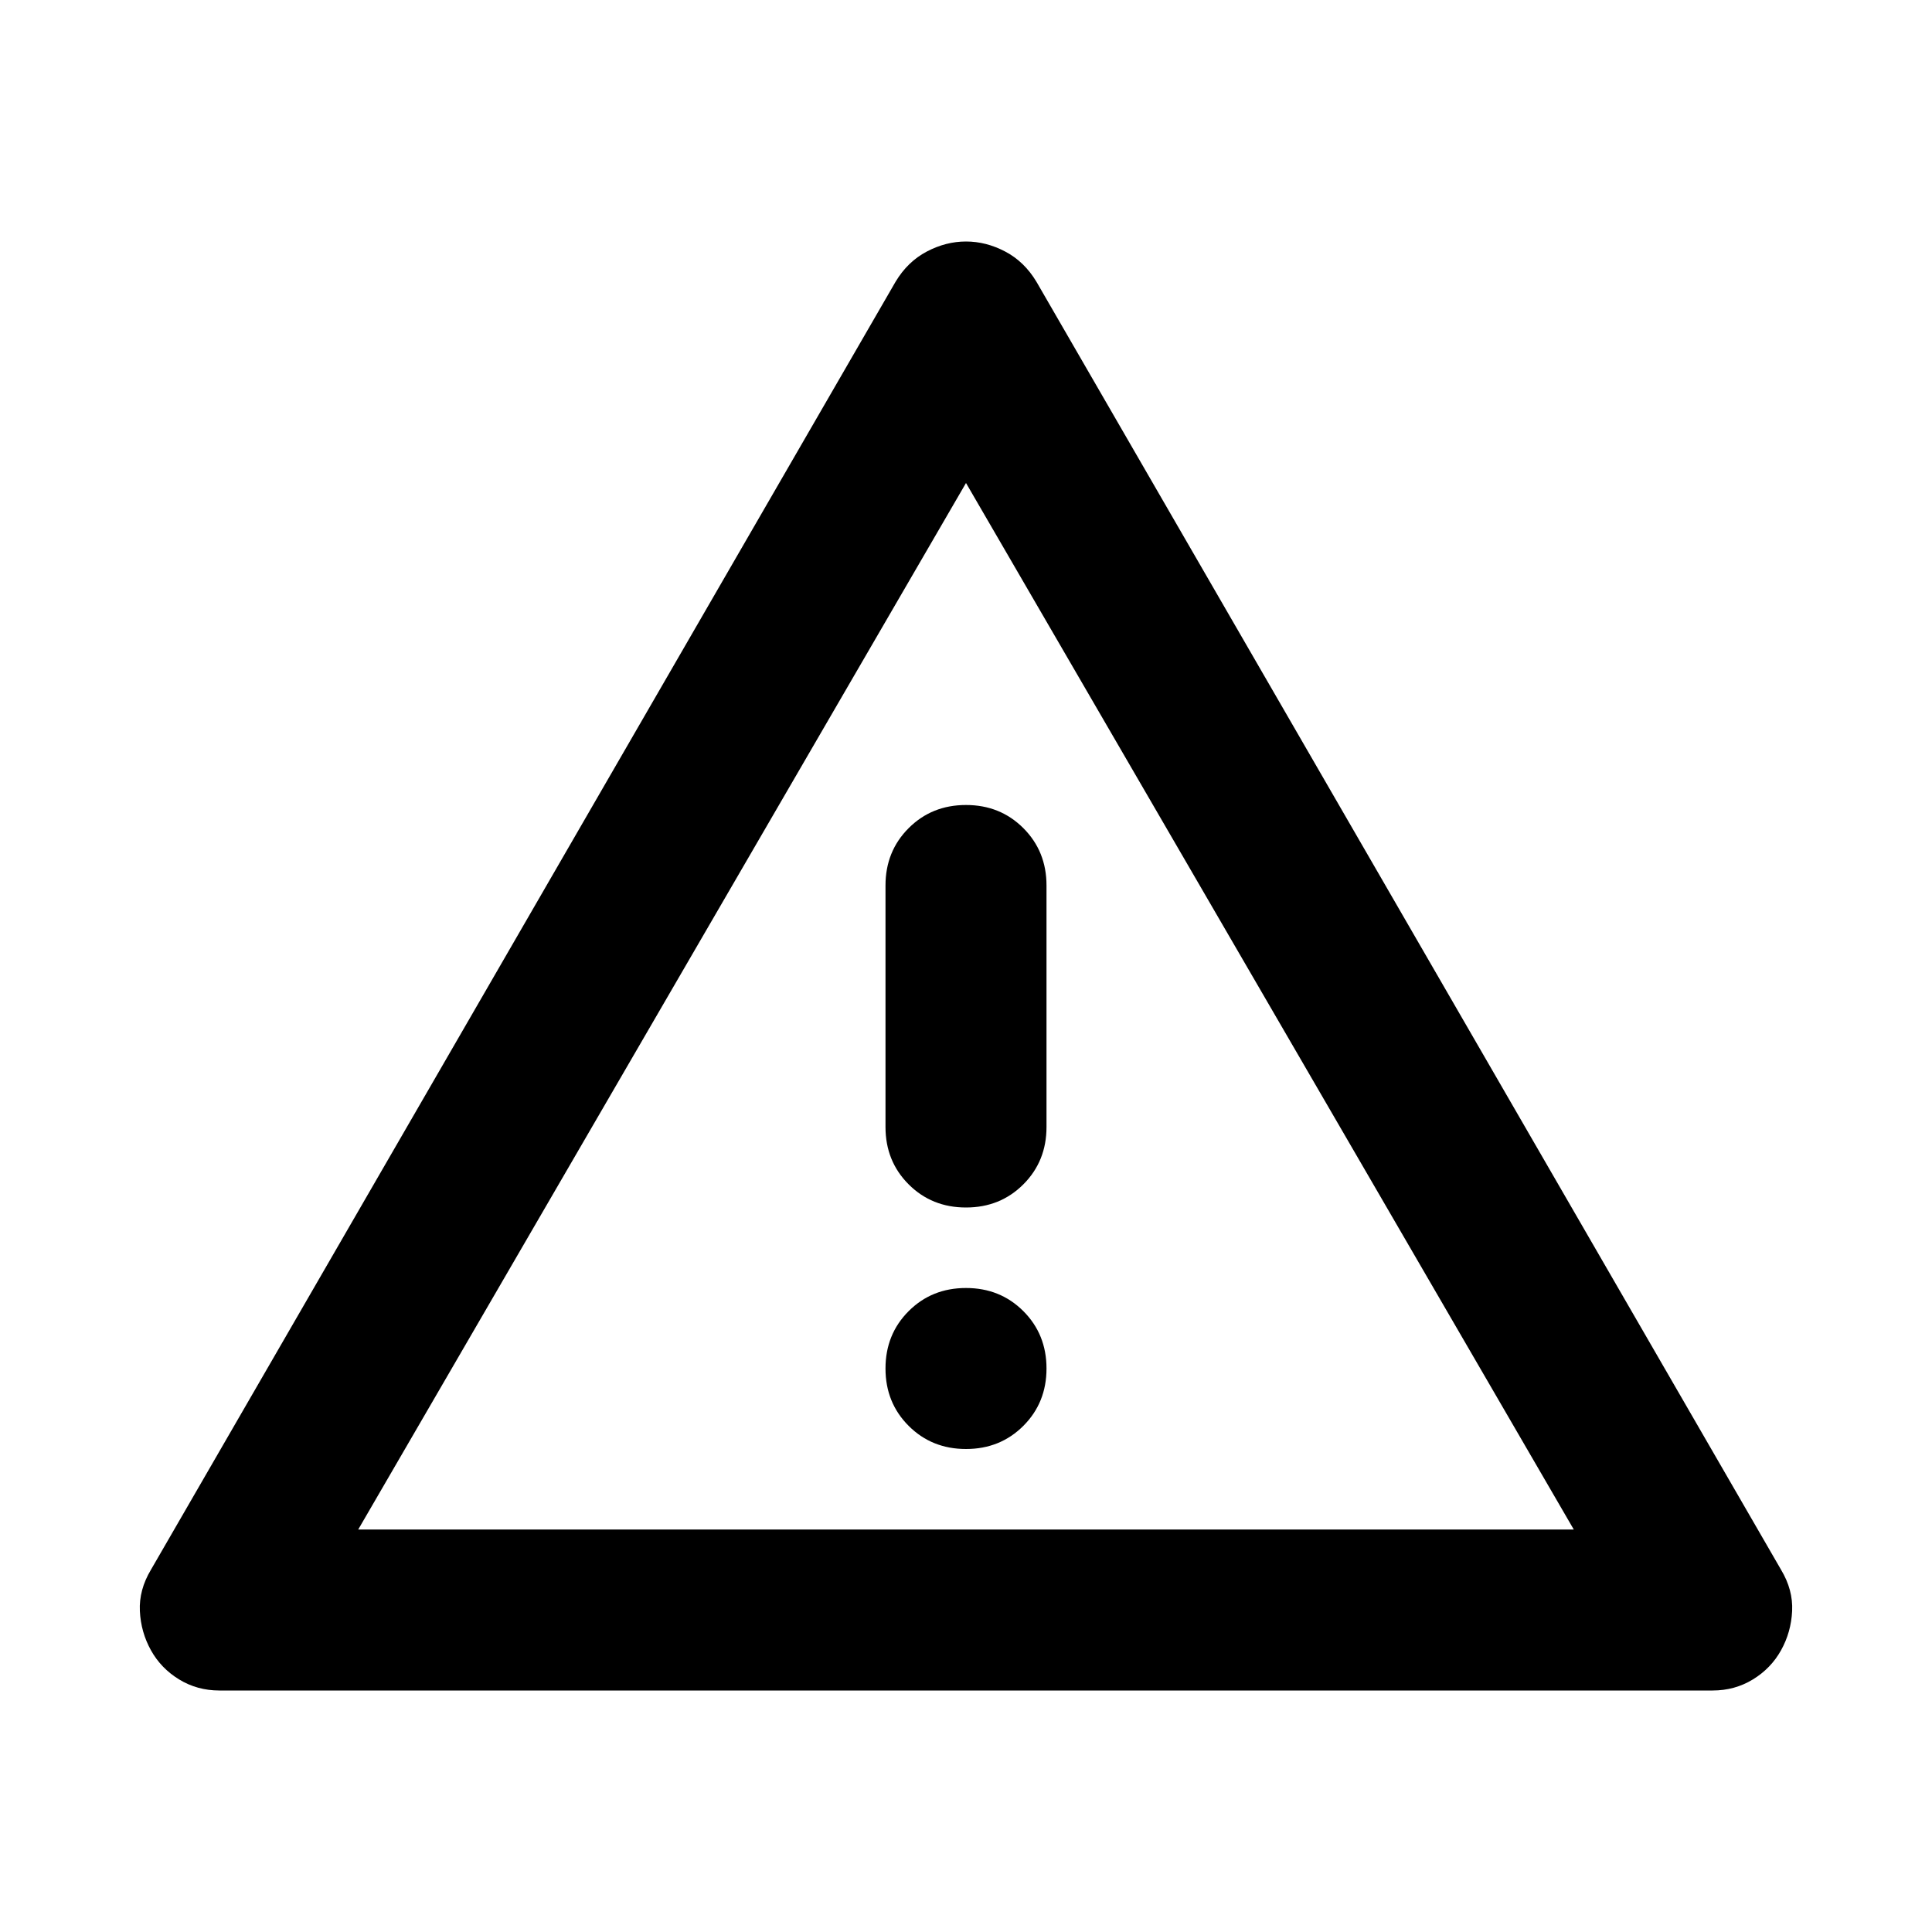
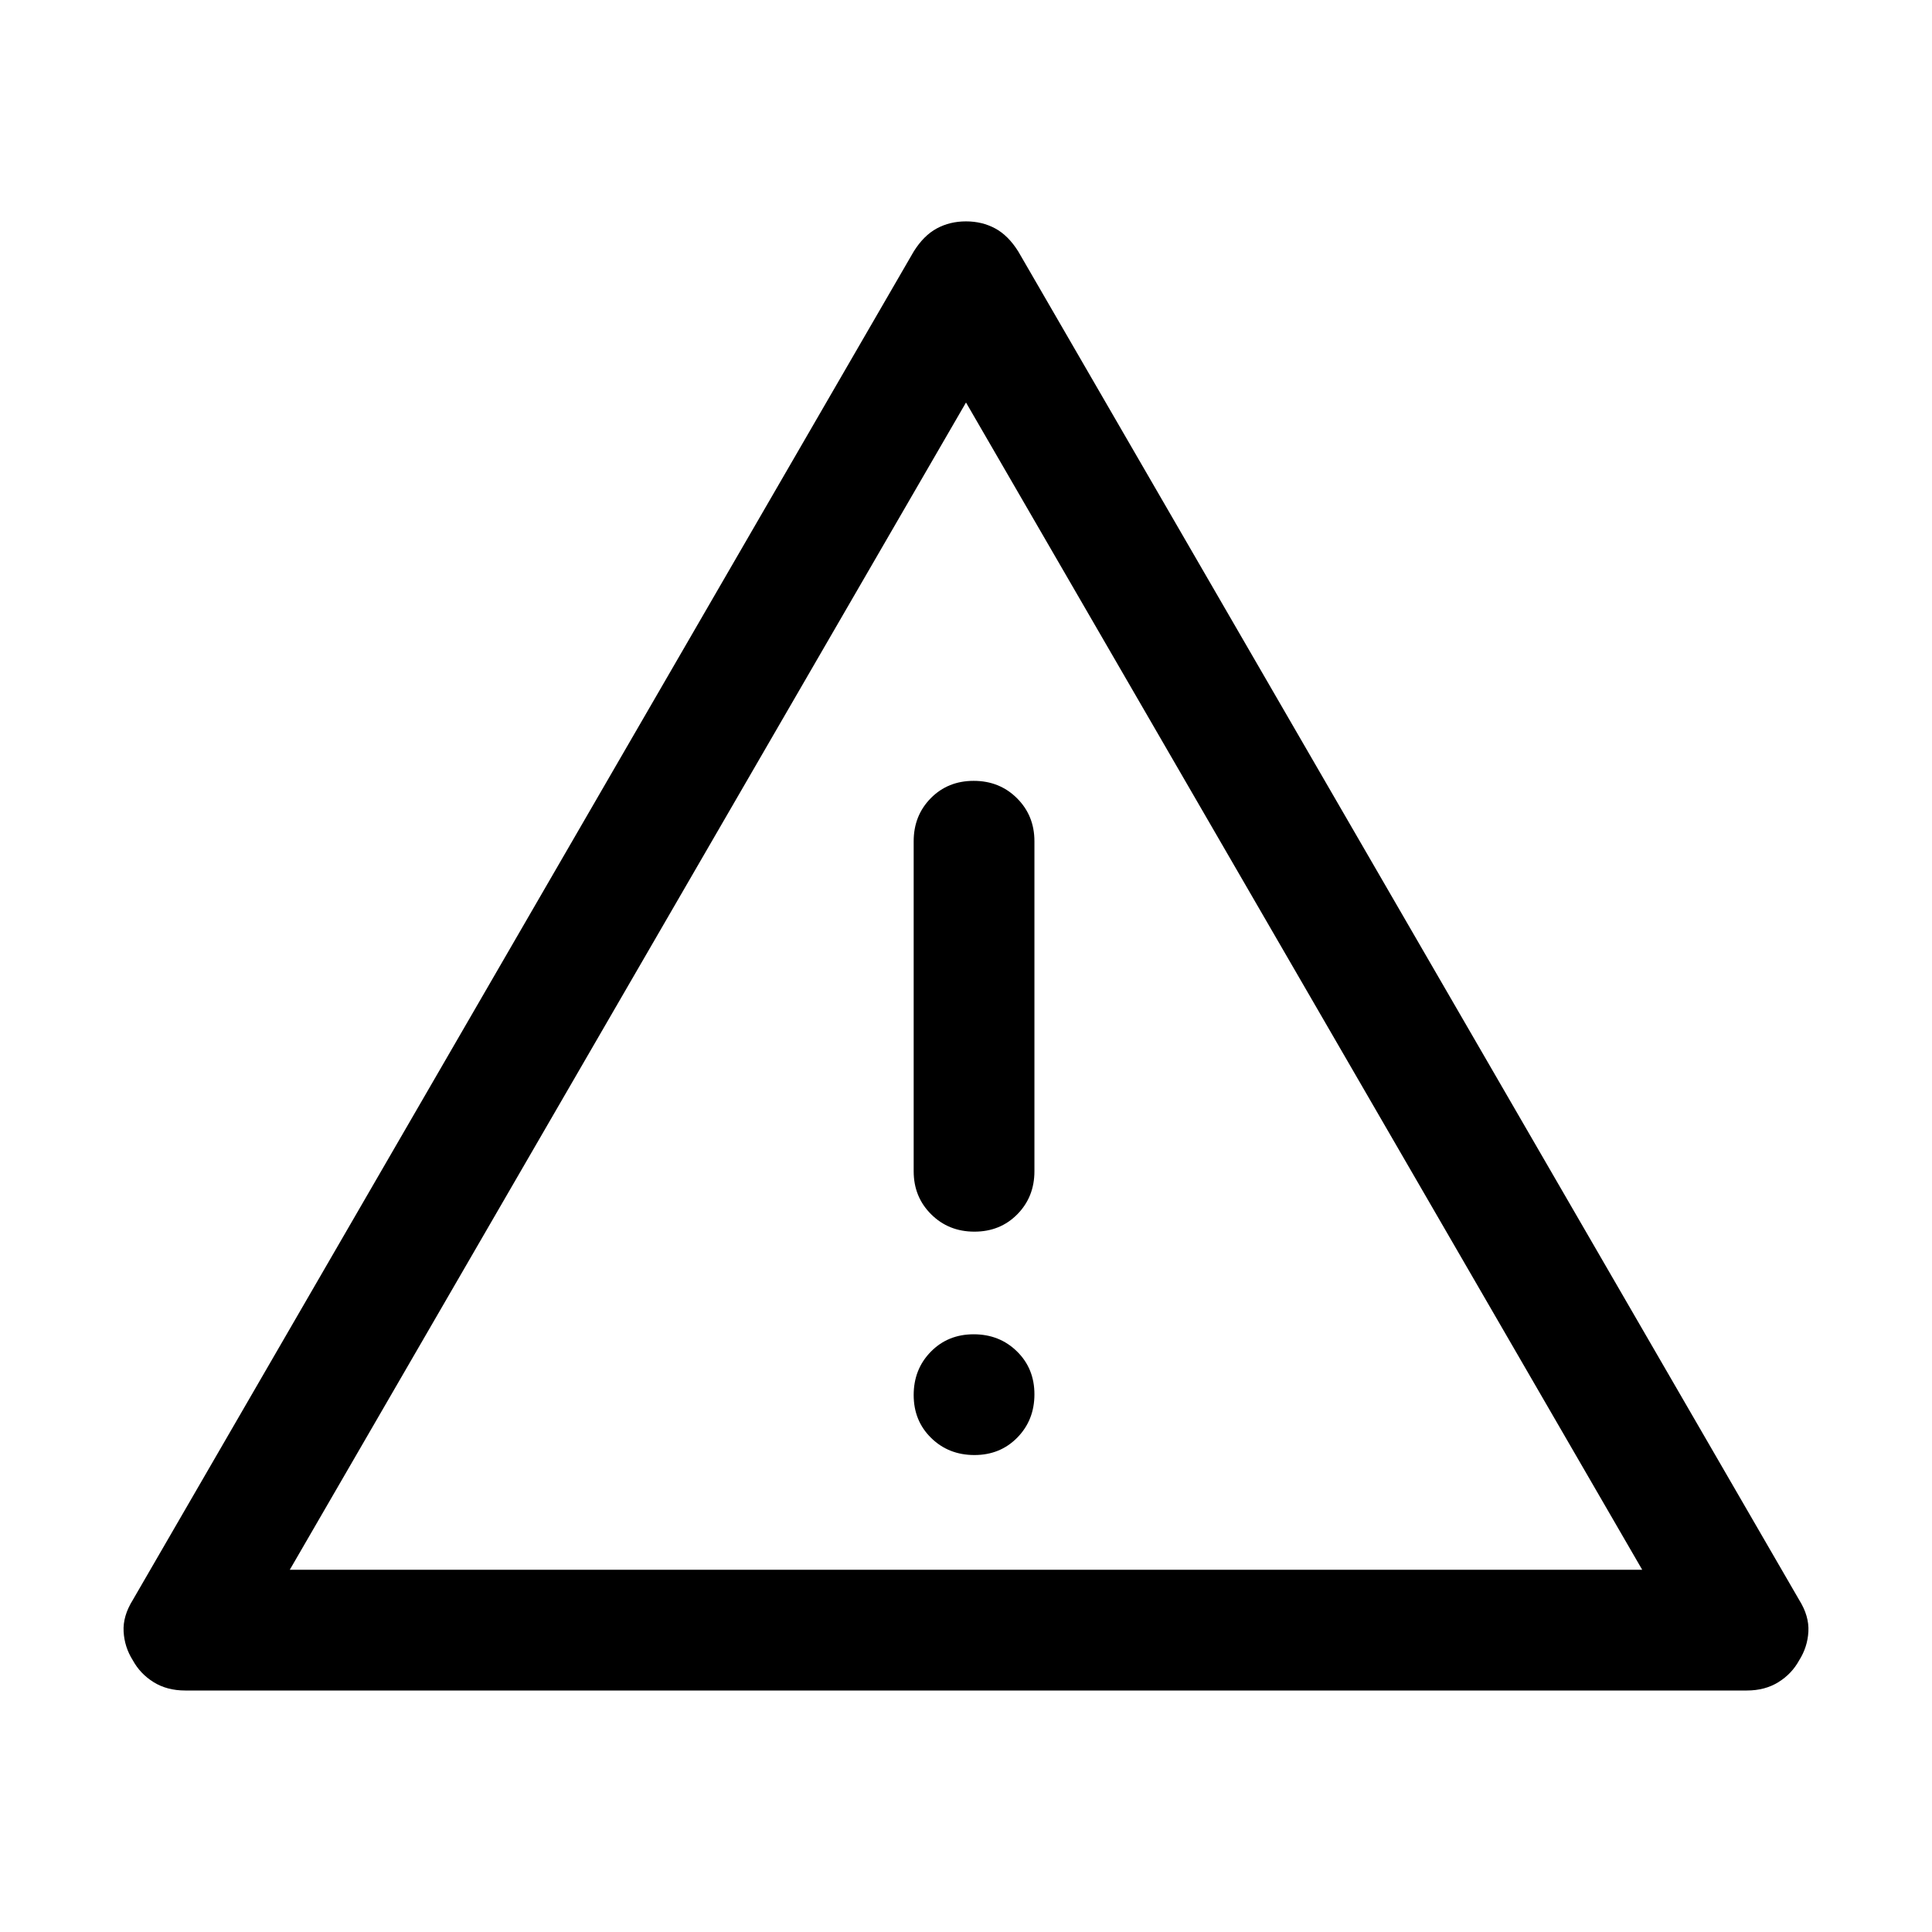
- <svg xmlns="http://www.w3.org/2000/svg" height="24" viewBox="0 96 960 960" width="24">
-   <path d="M109 936q-11 0-20-5.5T75 916q-5-9-5.5-19.5T75 876l370-640q6-10 15.5-15t19.5-5q10 0 19.5 5t15.5 15l370 640q6 10 5.5 20.5T885 916q-5 9-14 14.5t-20 5.5H109Zm69-80h604L480 336 178 856Zm302-40q17 0 28.5-11.5T520 776q0-17-11.5-28.5T480 736q-17 0-28.5 11.5T440 776q0 17 11.5 28.5T480 816Zm0-120q17 0 28.5-11.5T520 656V536q0-17-11.5-28.5T480 496q-17 0-28.5 11.5T440 536v120q0 17 11.5 28.5T480 696Zm0-100Z" />
+ <svg xmlns="http://www.w3.org/2000/svg" height="48px" viewBox="0 -960 960 960" width="48px" fill="#000000">
+   <path d="M92-120q-9 0-15.65-4.13Q69.7-128.25 66-135q-4.17-6.6-4.58-14.3Q61-157 66-165l388-670q5-8 11.5-11.5T480-850q8 0 14.5 3.5T506-835l388 670q5 8 4.58 15.7-.41 7.7-4.58 14.3-3.7 6.75-10.35 10.87Q877-120 868-120H92Zm52-60h672L480-760 144-180Zm340.18-57q12.82 0 21.32-8.68 8.5-8.67 8.5-21.5 0-12.82-8.68-21.32-8.67-8.5-21.5-8.5-12.82 0-21.32 8.68-8.5 8.67-8.5 21.5 0 12.82 8.68 21.32 8.67 8.5 21.5 8.5Zm0-111q12.82 0 21.32-8.63 8.5-8.62 8.5-21.37v-164q0-12.75-8.68-21.38-8.67-8.62-21.5-8.62-12.82 0-21.32 8.62-8.5 8.63-8.5 21.38v164q0 12.75 8.68 21.37 8.67 8.63 21.5 8.63ZM480-470Z" />
</svg>
